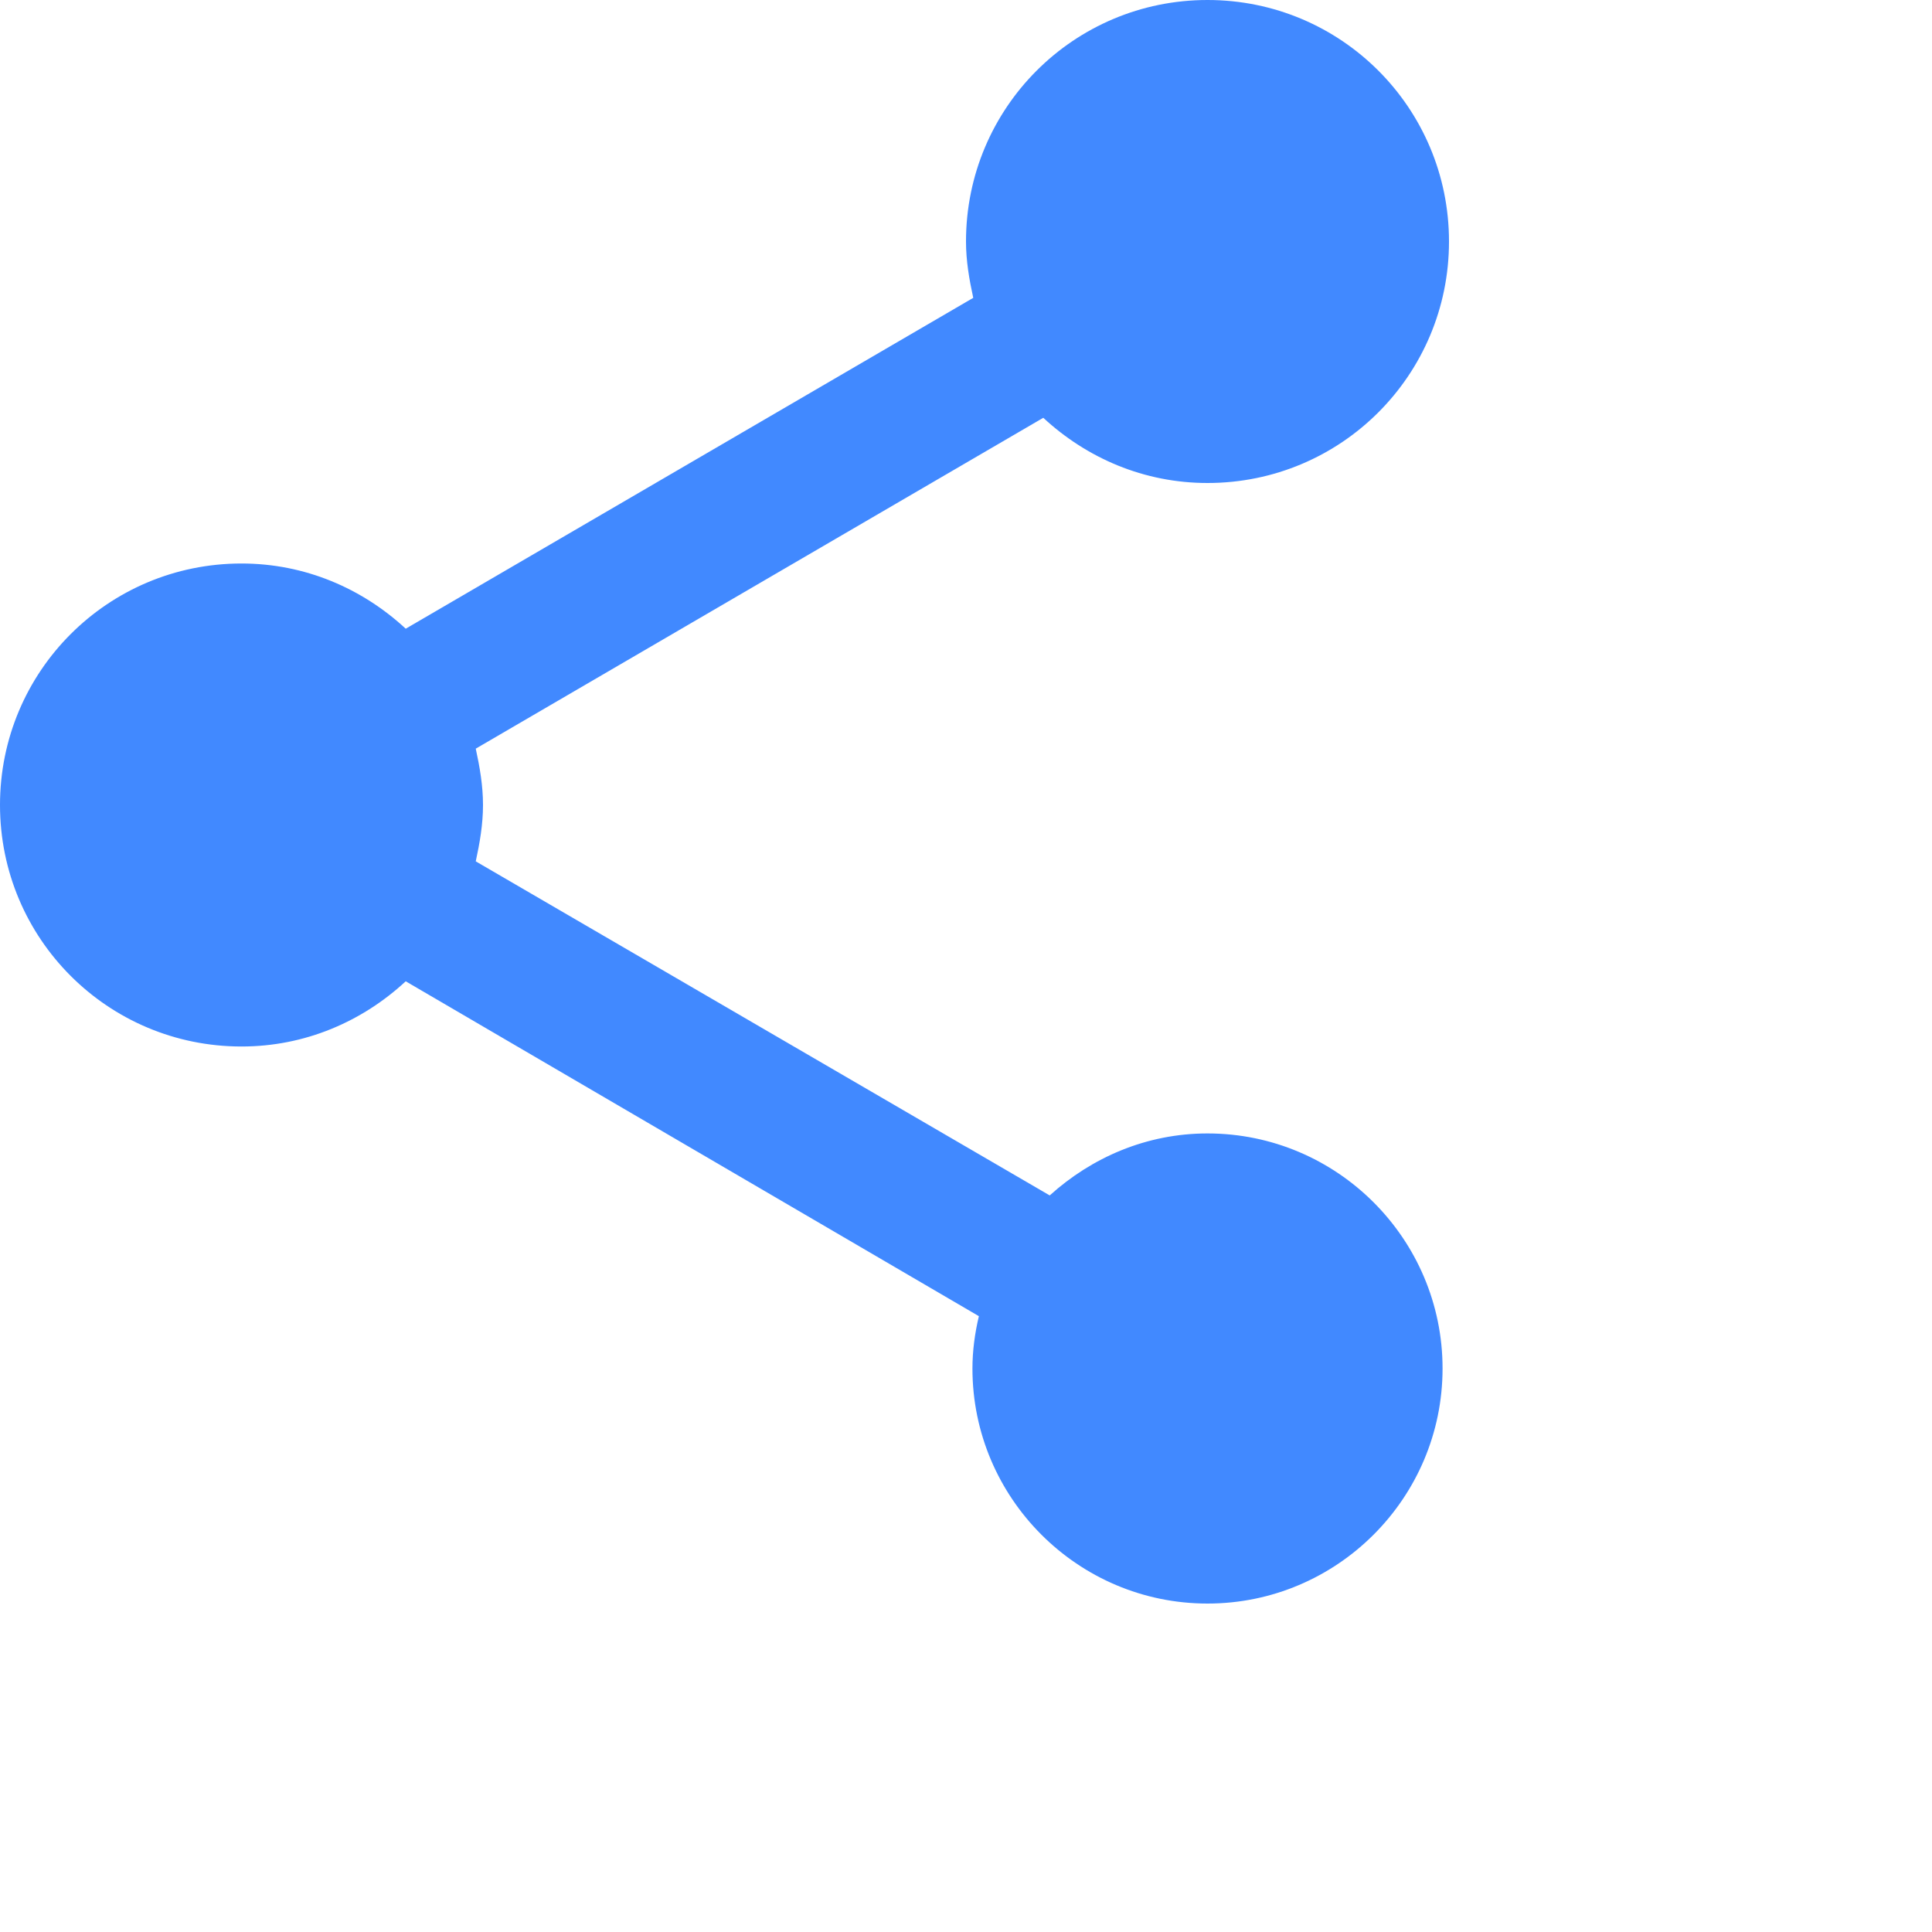
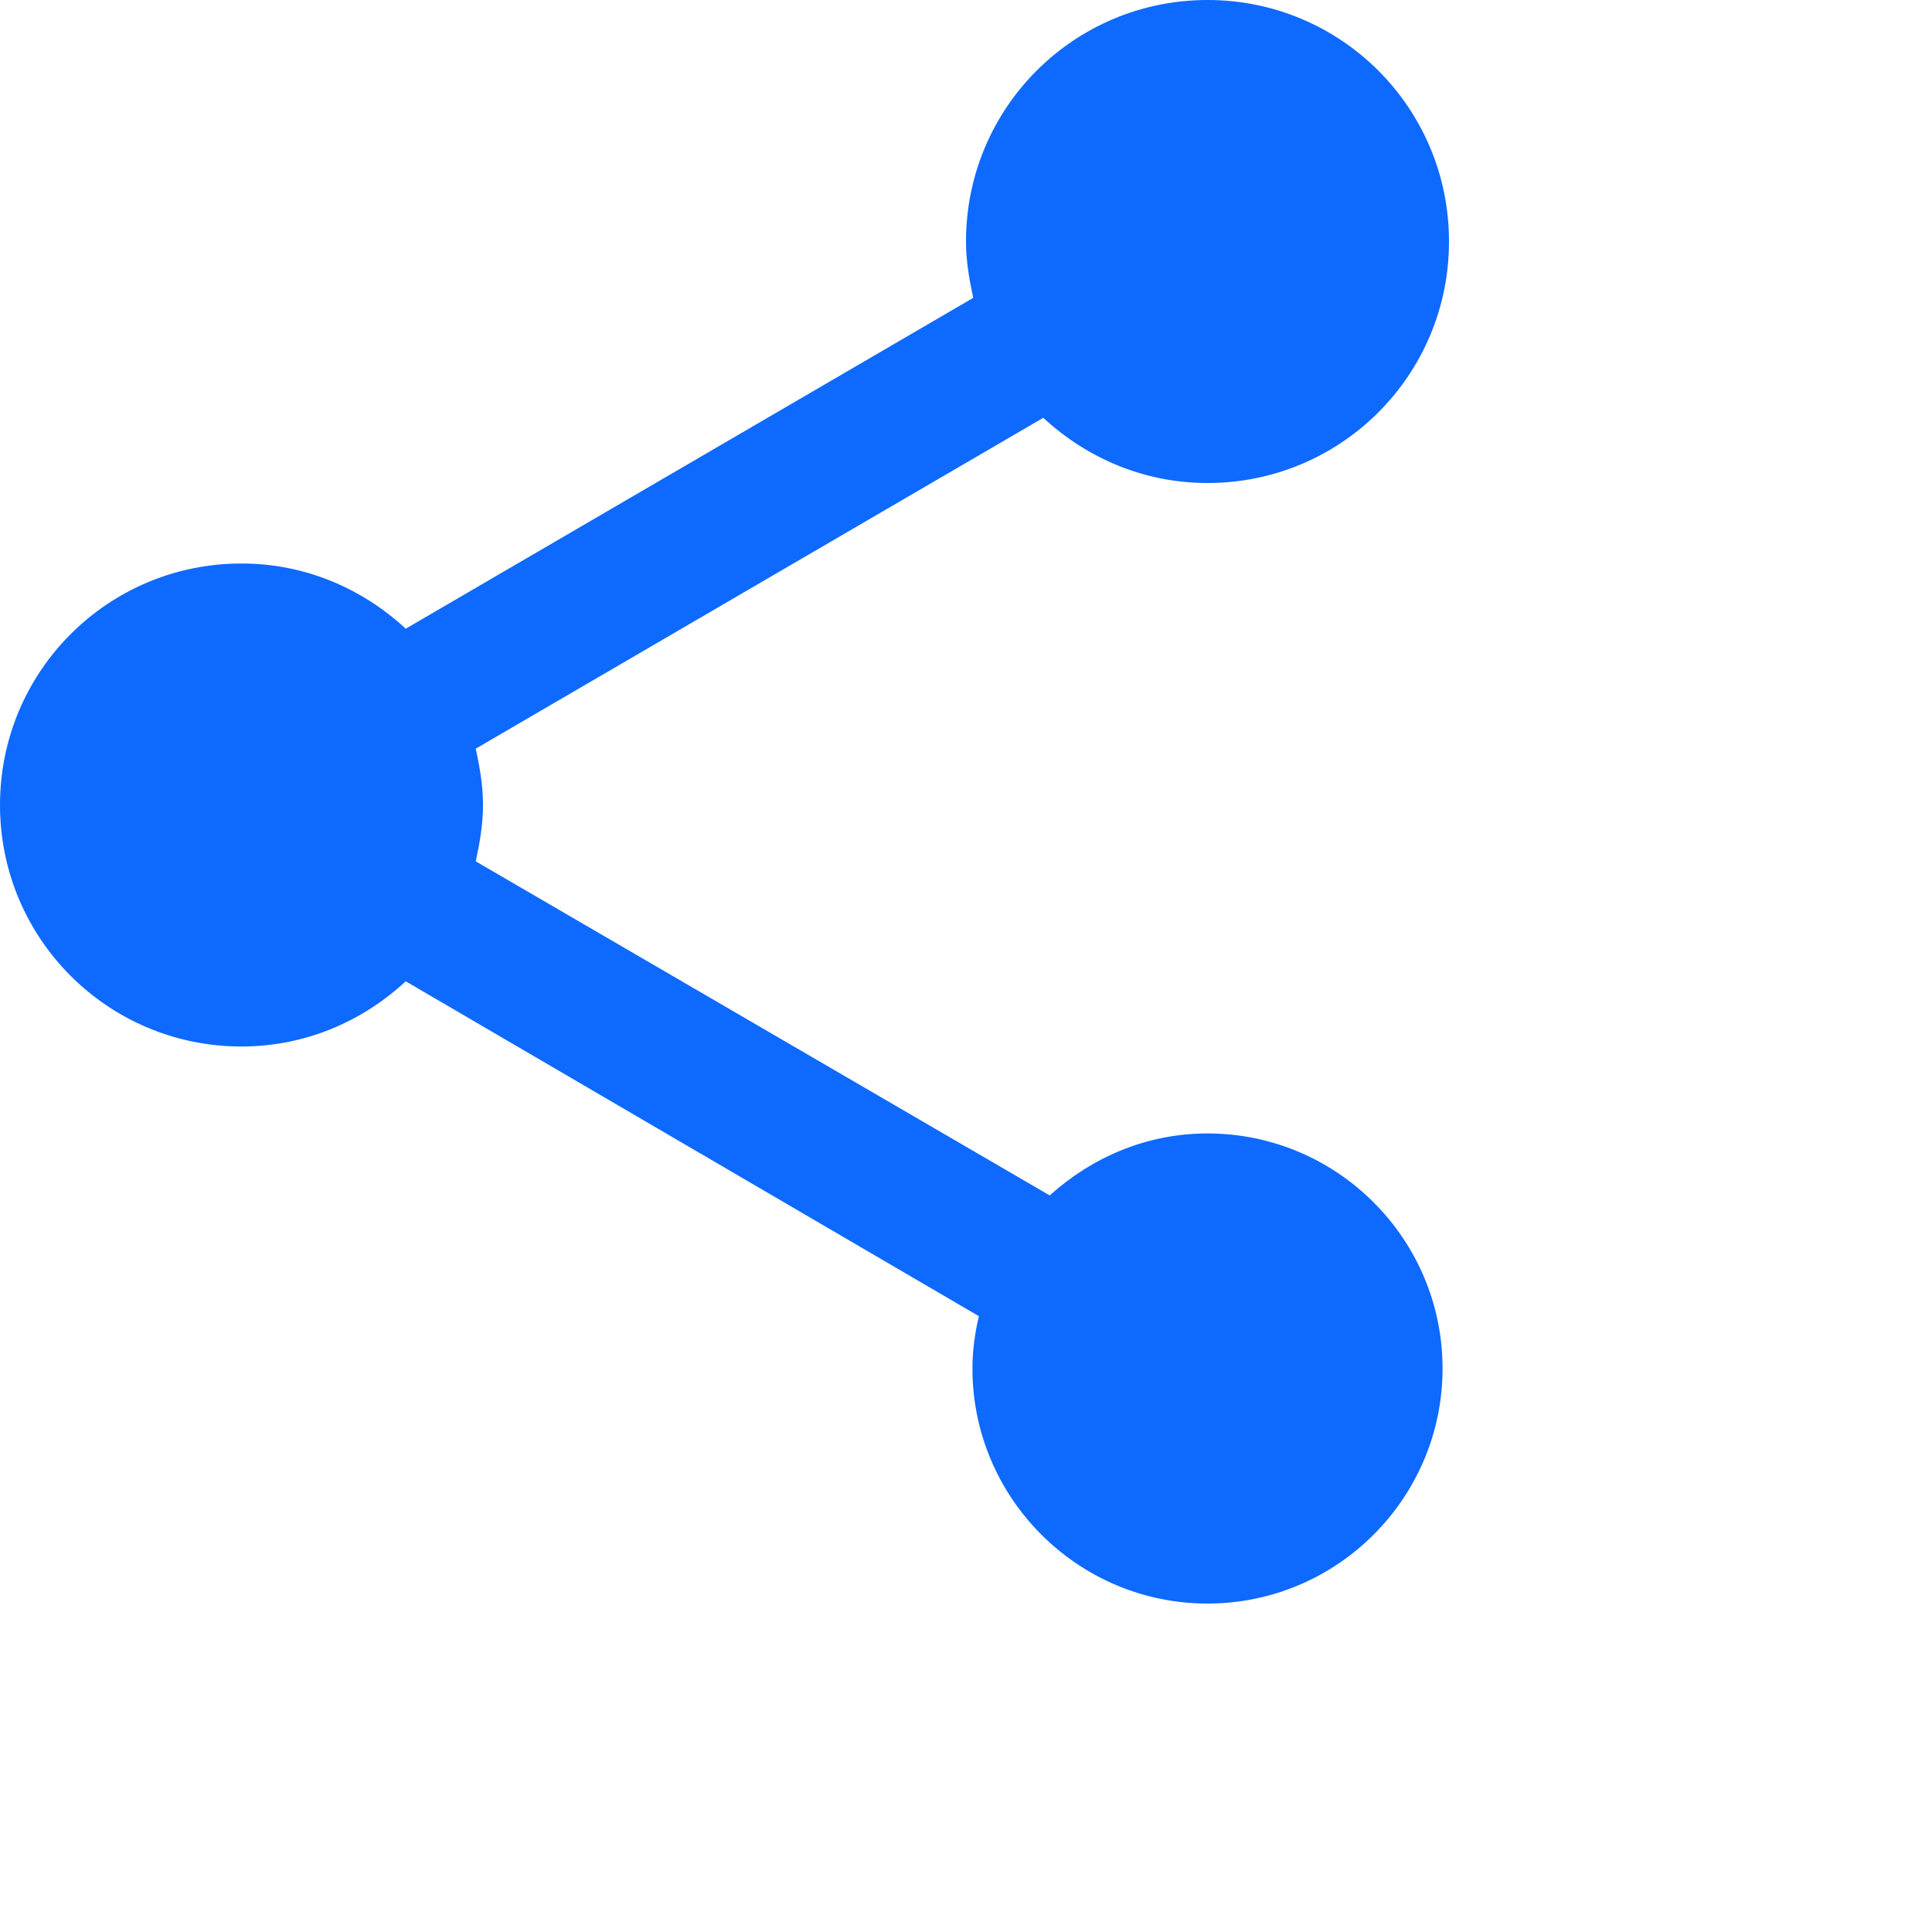
<svg xmlns="http://www.w3.org/2000/svg" width="24px" height="24px" viewBox="0 0 24 24" version="1.1">
  <g id="search-results" stroke="none" stroke-width="1" fill="none" fill-rule="evenodd">
    <g transform="translate(-517, -1151)" id="save-background">
      <g>
        <g id="video-list" transform="translate(50, 191)">
          <g id="videos-/-video" transform="translate(0, 684)">
            <g id="video-actions" transform="translate(339, 261)">
              <g transform="translate(1, 0)" id="secondary-link">
                <g transform="translate(124, 13)">
                  <g id="Icons-/-actions-/-copy-link">
                    <g id="round-share-24px">
                      <polygon id="Path" points="0 0 24 0 24 24 0 24" />
-                       <path d="M18,16.08 C17.24,16.08 16.56,16.38 16.04,16.85 L8.91,12.7 C8.96,12.47 9,12.24 9,12 C9,11.76 8.96,11.53 8.91,11.3 L15.96,7.19 C16.5,7.69 17.21,8 18,8 C19.66,8 21,6.66 21,5 C21,3.34 19.66,2 18,2 C16.34,2 15,3.34 15,5 C15,5.24 15.04,5.47 15.09,5.7 L8.04,9.81 C7.5,9.31 6.79,9 6,9 C4.34,9 3,10.34 3,12 C3,13.66 4.34,15 6,15 C6.79,15 7.5,14.69 8.04,14.19 L15.16,18.35 C15.11,18.56 15.08,18.78 15.08,19 C15.08,20.61 16.39,21.92 18,21.92 C19.61,21.92 20.92,20.61 20.92,19 C20.92,17.39 19.61,16.08 18,16.08 Z" id="Path" fill="#4189FF" fill-rule="nonzero" />
+                       <path d="M18,16.08 C17.24,16.08 16.56,16.38 16.04,16.85 L8.91,12.7 C8.96,12.47 9,12.24 9,12 C9,11.76 8.96,11.53 8.91,11.3 L15.96,7.19 C16.5,7.69 17.21,8 18,8 C19.66,8 21,6.66 21,5 C21,3.34 19.66,2 18,2 C16.34,2 15,3.34 15,5 C15,5.24 15.04,5.47 15.09,5.7 L8.04,9.81 C7.5,9.31 6.79,9 6,9 C4.34,9 3,10.34 3,12 C3,13.66 4.34,15 6,15 C6.79,15 7.5,14.69 8.04,14.19 L15.16,18.35 C15.11,18.56 15.08,18.78 15.08,19 C15.08,20.61 16.39,21.92 18,21.92 C19.61,21.92 20.92,20.61 20.92,19 C20.92,17.39 19.61,16.08 18,16.08 Z" id="Path" fill="#0E69FF" fill-rule="nonzero" />
                    </g>
                  </g>
                </g>
              </g>
            </g>
          </g>
        </g>
      </g>
    </g>
  </g>
</svg>
